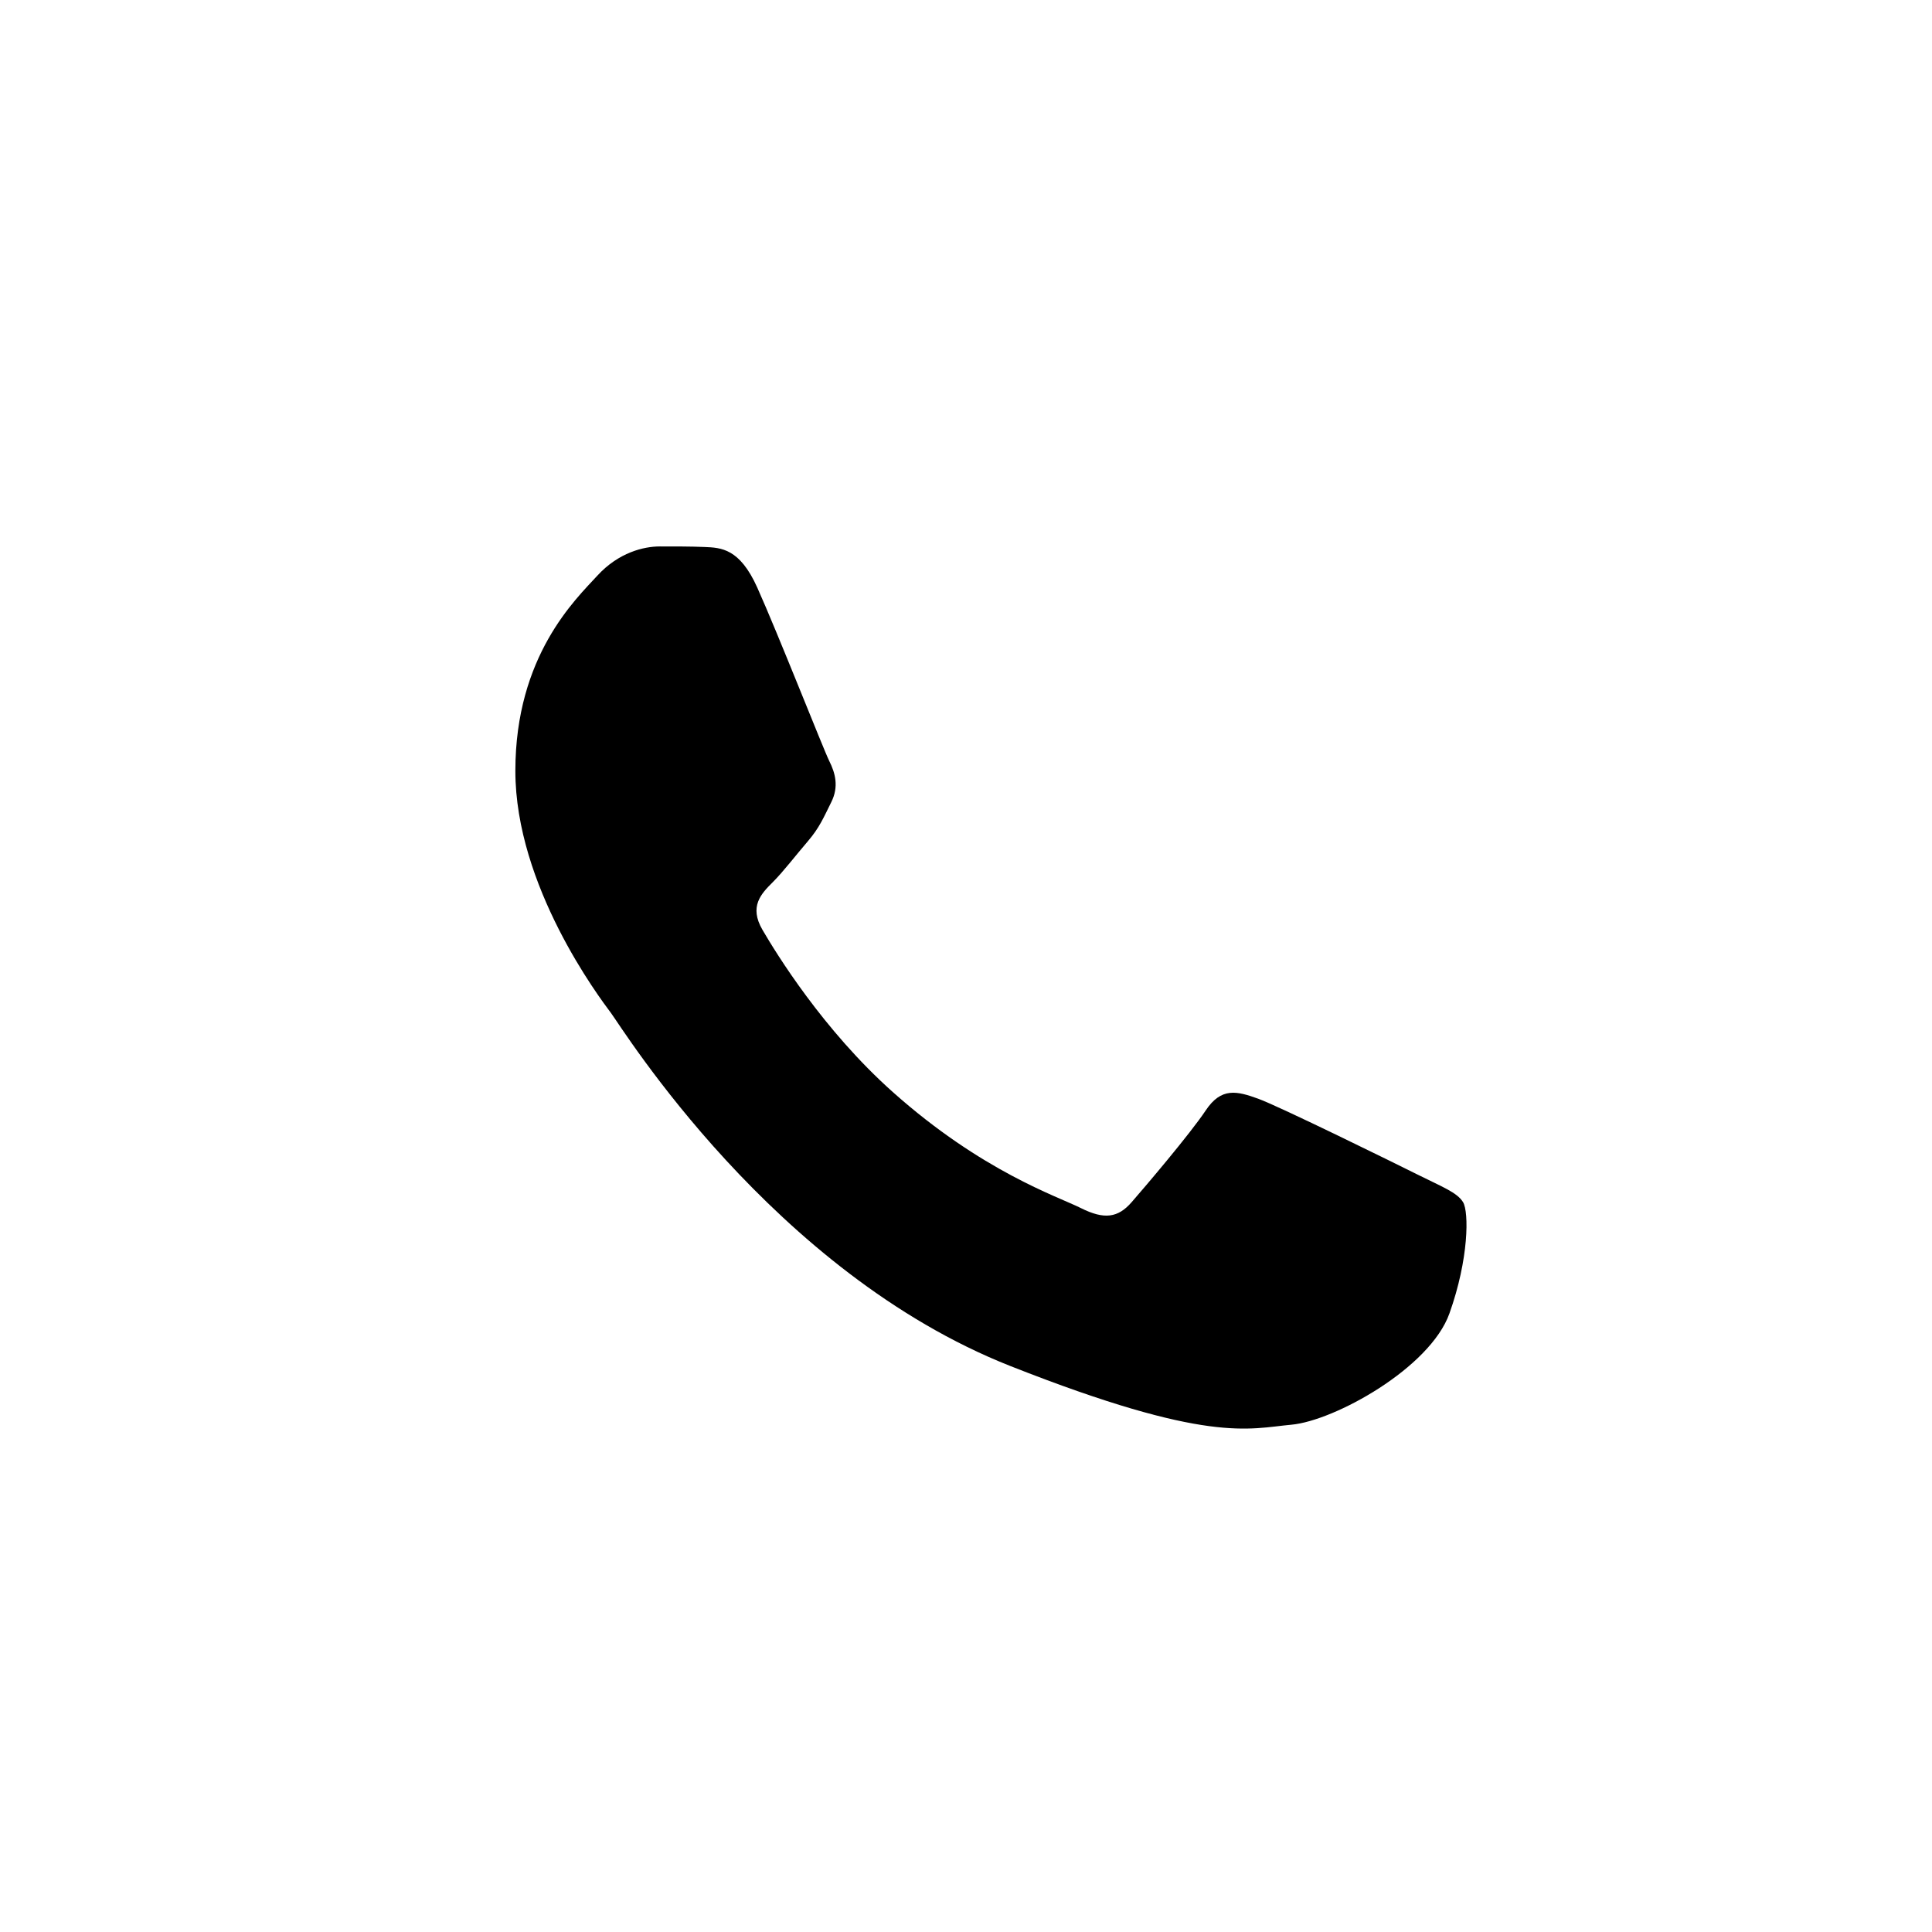
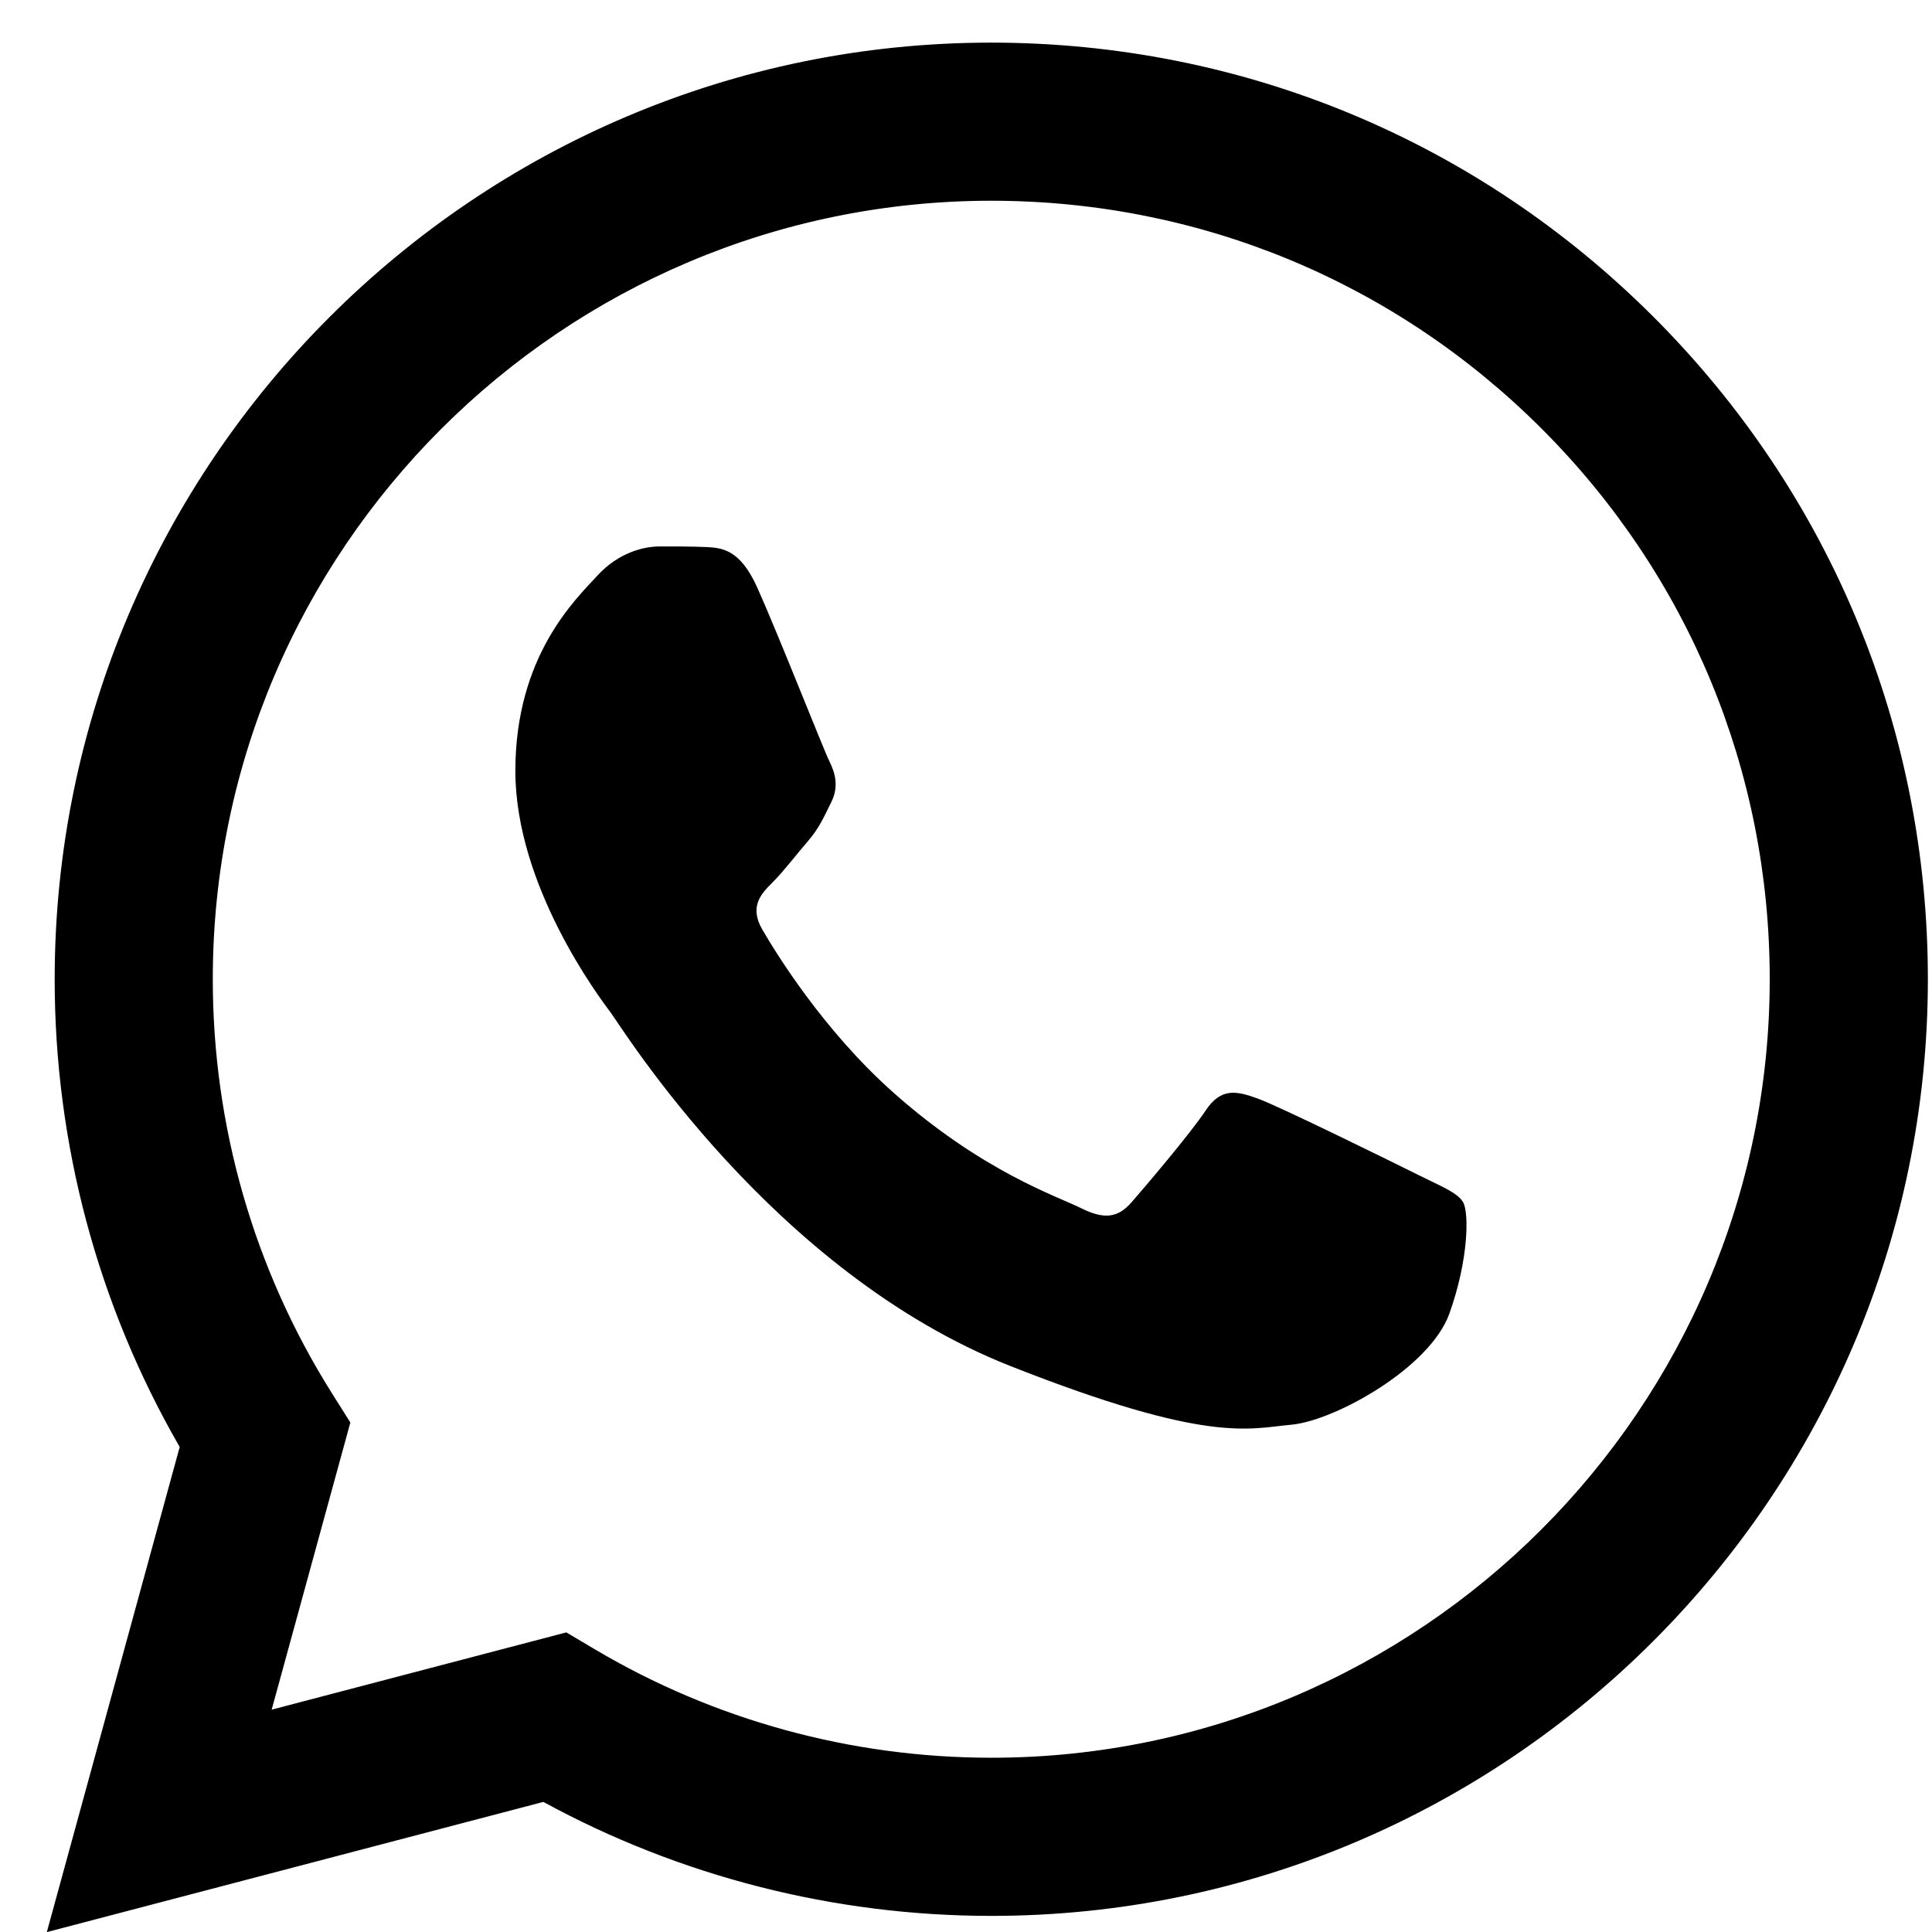
<svg xmlns="http://www.w3.org/2000/svg" version="1.1" width="36" height="36" viewBox="42 42 168 168" xml:space="preserve">
  <g style="stroke: none; stroke-dasharray: none; stroke-linecap: butt; stroke-linejoin: miter; stroke-miterlimit: 10; fill: none; fill-rule: nonzero; opacity: 1;" transform="translate(1.406593 1.406593) scale(2.81 2.81)">
-     <path d="M 16.138 44.738 c -0.002 5.106 1.332 10.091 3.869 14.485 l -4.112 15.013 l 15.365 -4.029 c 4.233 2.309 8.999 3.525 13.85 3.527 h 0.012 c 15.973 0 28.976 -12.999 28.983 -28.974 c 0.003 -7.742 -3.01 -15.022 -8.481 -20.498 c -5.472 -5.476 -12.749 -8.494 -20.502 -8.497 C 29.146 15.765 16.145 28.762 16.138 44.738 M 25.288 58.466 l -0.574 -0.911 c -2.412 -3.834 -3.685 -8.266 -3.683 -12.816 c 0.005 -13.278 10.811 -24.081 24.099 -24.081 c 6.435 0.003 12.482 2.511 17.031 7.062 c 4.548 4.552 7.051 10.603 7.05 17.037 C 69.205 58.036 58.399 68.84 45.121 68.84 h -0.009 c -4.323 -0.003 -8.563 -1.163 -12.261 -3.357 l -0.88 -0.522 l -9.118 2.391 L 25.288 58.466 z M 45.122 73.734 L 45.122 73.734 L 45.122 73.734 C 45.122 73.734 45.121 73.734 45.122 73.734" style="stroke: none; stroke-dasharray: none; stroke-linecap: butt; stroke-linejoin: miter; stroke-miterlimit: 10; fill: rgb(255,255,255); fill-rule: nonzero; opacity: 1;" transform=" matrix(1 0 0 1 0 0) " stroke-linecap="round" />
+     <path d="M 16.138 44.738 c -0.002 5.106 1.332 10.091 3.869 14.485 l -4.112 15.013 l 15.365 -4.029 c 4.233 2.309 8.999 3.525 13.85 3.527 h 0.012 c 15.973 0 28.976 -12.999 28.983 -28.974 c 0.003 -7.742 -3.01 -15.022 -8.481 -20.498 c -5.472 -5.476 -12.749 -8.494 -20.502 -8.497 C 29.146 15.765 16.145 28.762 16.138 44.738 M 25.288 58.466 l -0.574 -0.911 c -2.412 -3.834 -3.685 -8.266 -3.683 -12.816 c 0.005 -13.278 10.811 -24.081 24.099 -24.081 c 6.435 0.003 12.482 2.511 17.031 7.062 c 4.548 4.552 7.051 10.603 7.05 17.037 C 69.205 58.036 58.399 68.84 45.121 68.84 h -0.009 c -4.323 -0.003 -8.563 -1.163 -12.261 -3.357 l -0.88 -0.522 l -9.118 2.391 L 25.288 58.466 z M 45.122 73.734 L 45.122 73.734 L 45.122 73.734 C 45.122 73.734 45.121 73.734 45.122 73.734" style="stroke: none; stroke-dasharray: none; stroke-linecap: butt; stroke-linejoin: miter; stroke-miterlimit: 10; fill: currentColor; fill-rule: nonzero; opacity: 1;" transform=" matrix(1 0 0 1 0 0) " stroke-linecap="round" />
    <path d="M 37.878 32.624 c -0.543 -1.206 -1.113 -1.23 -1.63 -1.251 c -0.422 -0.018 -0.905 -0.017 -1.388 -0.017 c -0.483 0 -1.268 0.181 -1.931 0.906 c -0.664 0.725 -2.535 2.477 -2.535 6.039 c 0 3.563 2.595 7.006 2.957 7.49 c 0.362 0.483 5.01 8.028 12.37 10.931 c 6.118 2.412 7.362 1.933 8.69 1.812 c 1.328 -0.121 4.285 -1.751 4.888 -3.442 c 0.604 -1.691 0.604 -3.14 0.423 -3.443 c -0.181 -0.302 -0.664 -0.483 -1.388 -0.845 c -0.724 -0.362 -4.285 -2.114 -4.948 -2.356 c -0.664 -0.241 -1.147 -0.362 -1.63 0.363 c -0.483 0.724 -1.87 2.355 -2.292 2.838 c -0.422 0.484 -0.845 0.544 -1.569 0.182 c -0.724 -0.363 -3.057 -1.127 -5.824 -3.594 c -2.153 -1.92 -3.606 -4.29 -4.029 -5.015 c -0.422 -0.724 -0.045 -1.116 0.318 -1.477 c 0.325 -0.324 0.724 -0.846 1.087 -1.268 c 0.361 -0.423 0.482 -0.725 0.723 -1.208 c 0.242 -0.483 0.121 -0.906 -0.06 -1.269 C 39.929 37.637 38.522 34.056 37.878 32.624" style="stroke: none; stroke-dasharray: none; stroke-linecap: butt; stroke-linejoin: miter; stroke-miterlimit: 10; fill: currentColor; fill-rule: nonzero; opacity: 1;" transform=" matrix(1 0 0 1 0 0) " stroke-linecap="round" />
  </g>
</svg>
